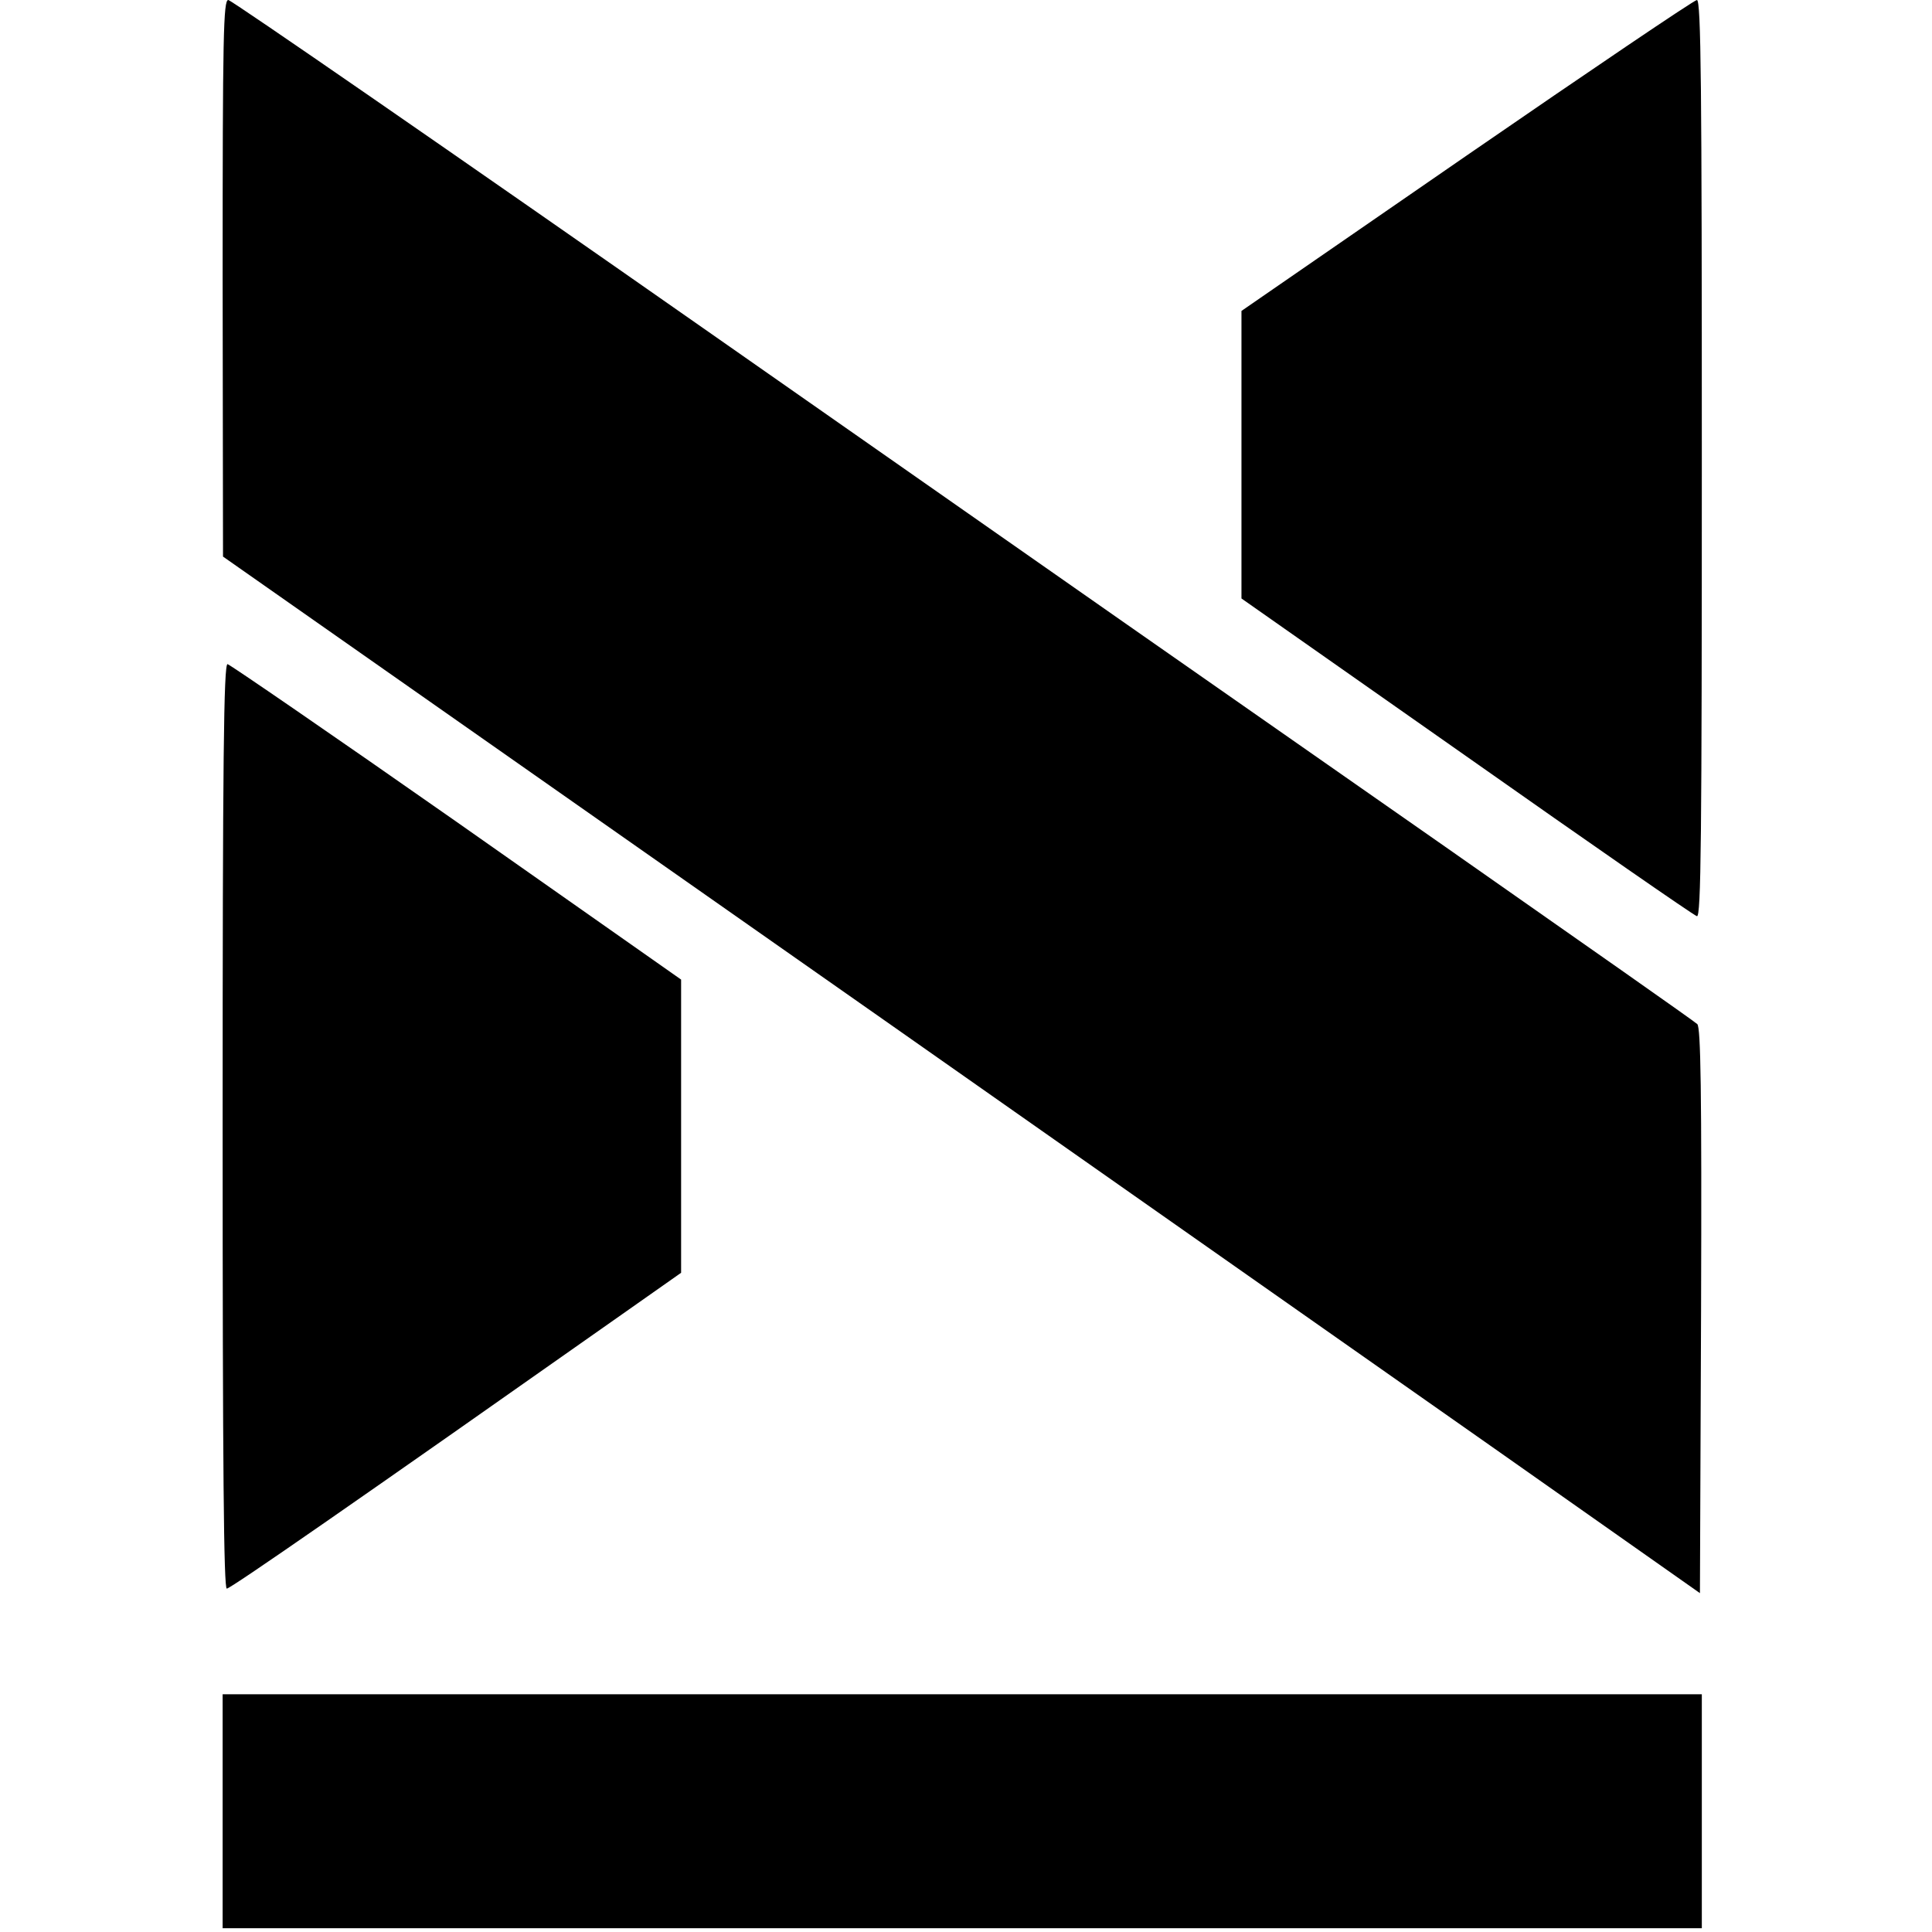
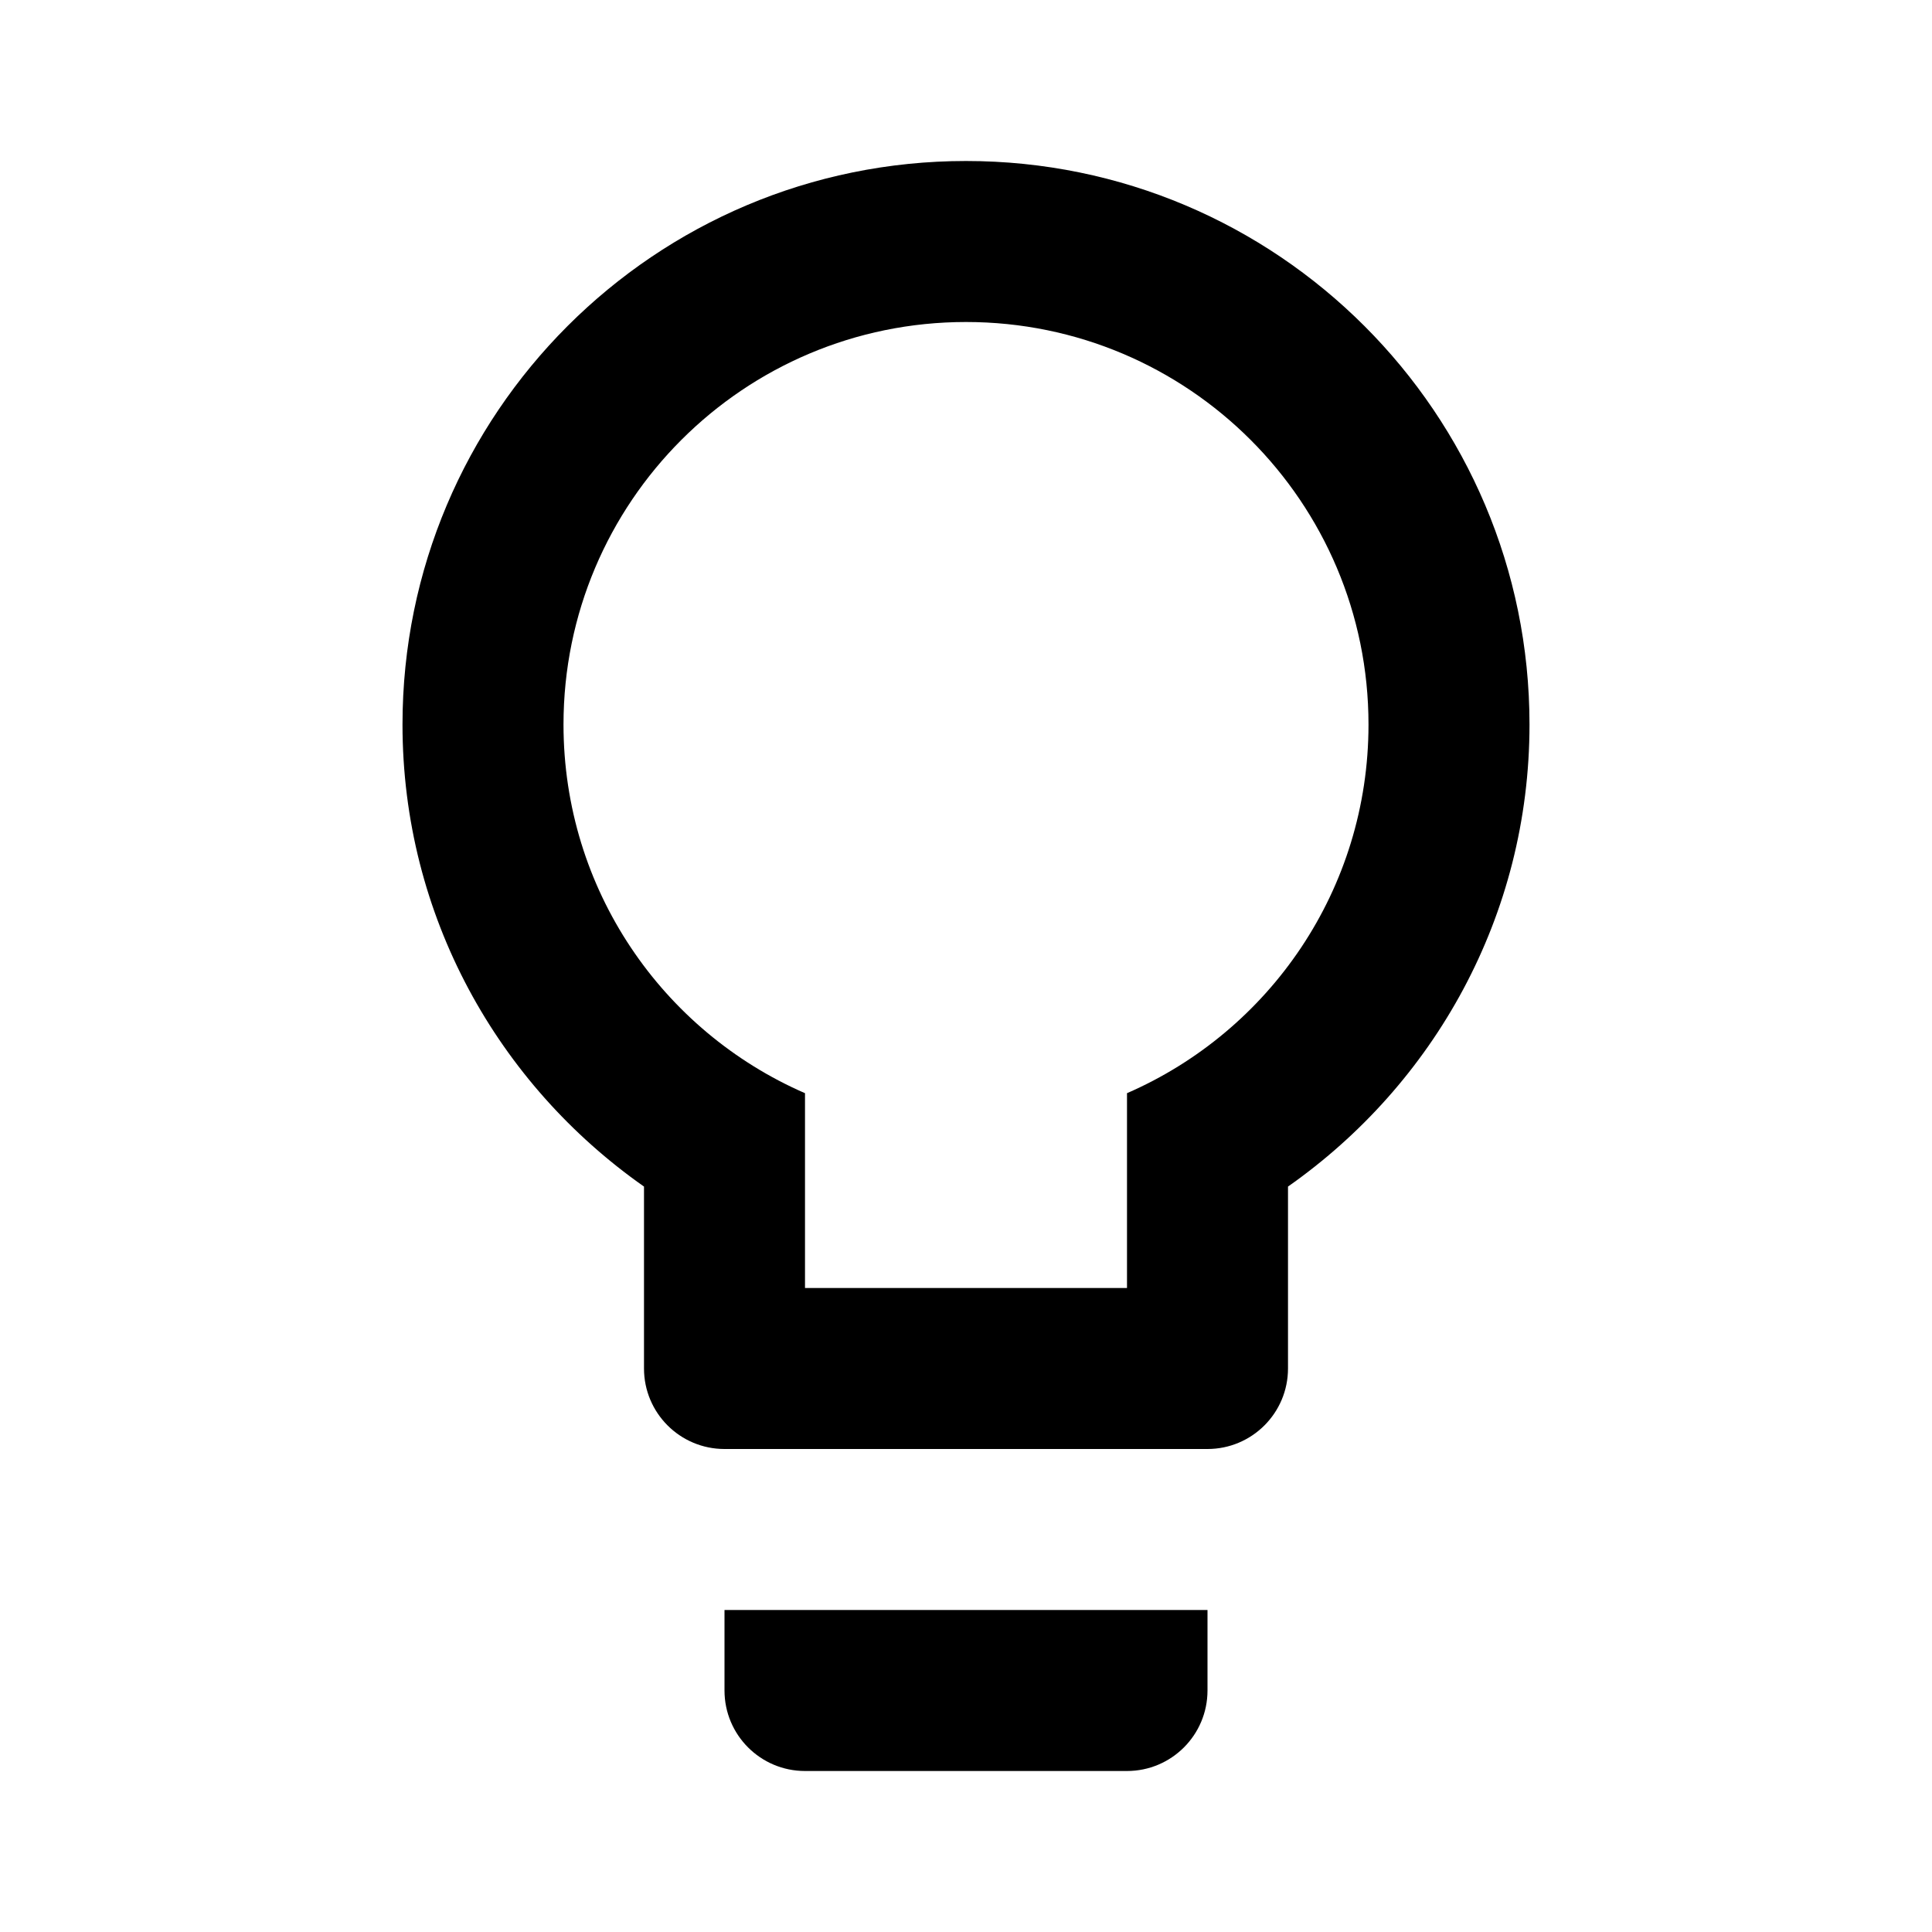
- <svg xmlns="http://www.w3.org/2000/svg" version="1.0" width="512pt" height="512pt" viewBox="0 0 512 512" preserveAspectRatio="xMidYMid meet">
-   <g transform="translate(0,512) scale(0.1,-0.1)" fill="#000000" stroke="none">
-     <path d="M590 4383 l1 -738 756 -530 c698 -489 1151 -807 2618 -1837 l540 -380 3 748 c2 590 -1 751 -10 760 -7 7 -308 218 -668 470 -360 251 -1230 859 -1933 1351 -702 491 -1284 893 -1292 893 -13 0 -15 -92 -15 -737z" />
-     <path d="M3887 4708 l-597 -412 0 -381 0 -381 597 -419 c328 -231 602 -421 610 -423 11 -3 13 204 13 1212 0 987 -2 1216 -13 1216 -7 0 -282 -186 -610 -412z" />
-     <path d="M590 2135 c0 -910 3 -1225 11 -1225 10 0 343 231 1049 728 l155 109 0 389 0 388 -595 418 c-327 229 -601 417 -607 418 -10 0 -13 -251 -13 -1225z" />
-     <path d="M590 320 l0 -310 1960 0 1960 0 0 310 0 310 -1960 0 -1960 0 0 -310z" />
-   </g>
+ <svg xmlns="http://www.w3.org/2000/svg" viewBox="0 0 24 24">
+   <path d="M12,2A7,7 0 0,1 19,9C19,11.38 17.81,13.47 16,14.74V17A1,1 0 0,1 15,18H9A1,1 0 0,1 8,17V14.74C6.19,13.47 5,11.38 5,9A7,7 0 0,1 12,2M9,21V20H15V21A1,1 0 0,1 14,22H10A1,1 0 0,1 9,21M12,4A5,5 0 0,0 7,9C7,11.05 8.23,12.81 10,13.58V16H14V13.58C15.77,12.81 17,11.05 17,9A5,5 0 0,0 12,4Z" />
</svg>
